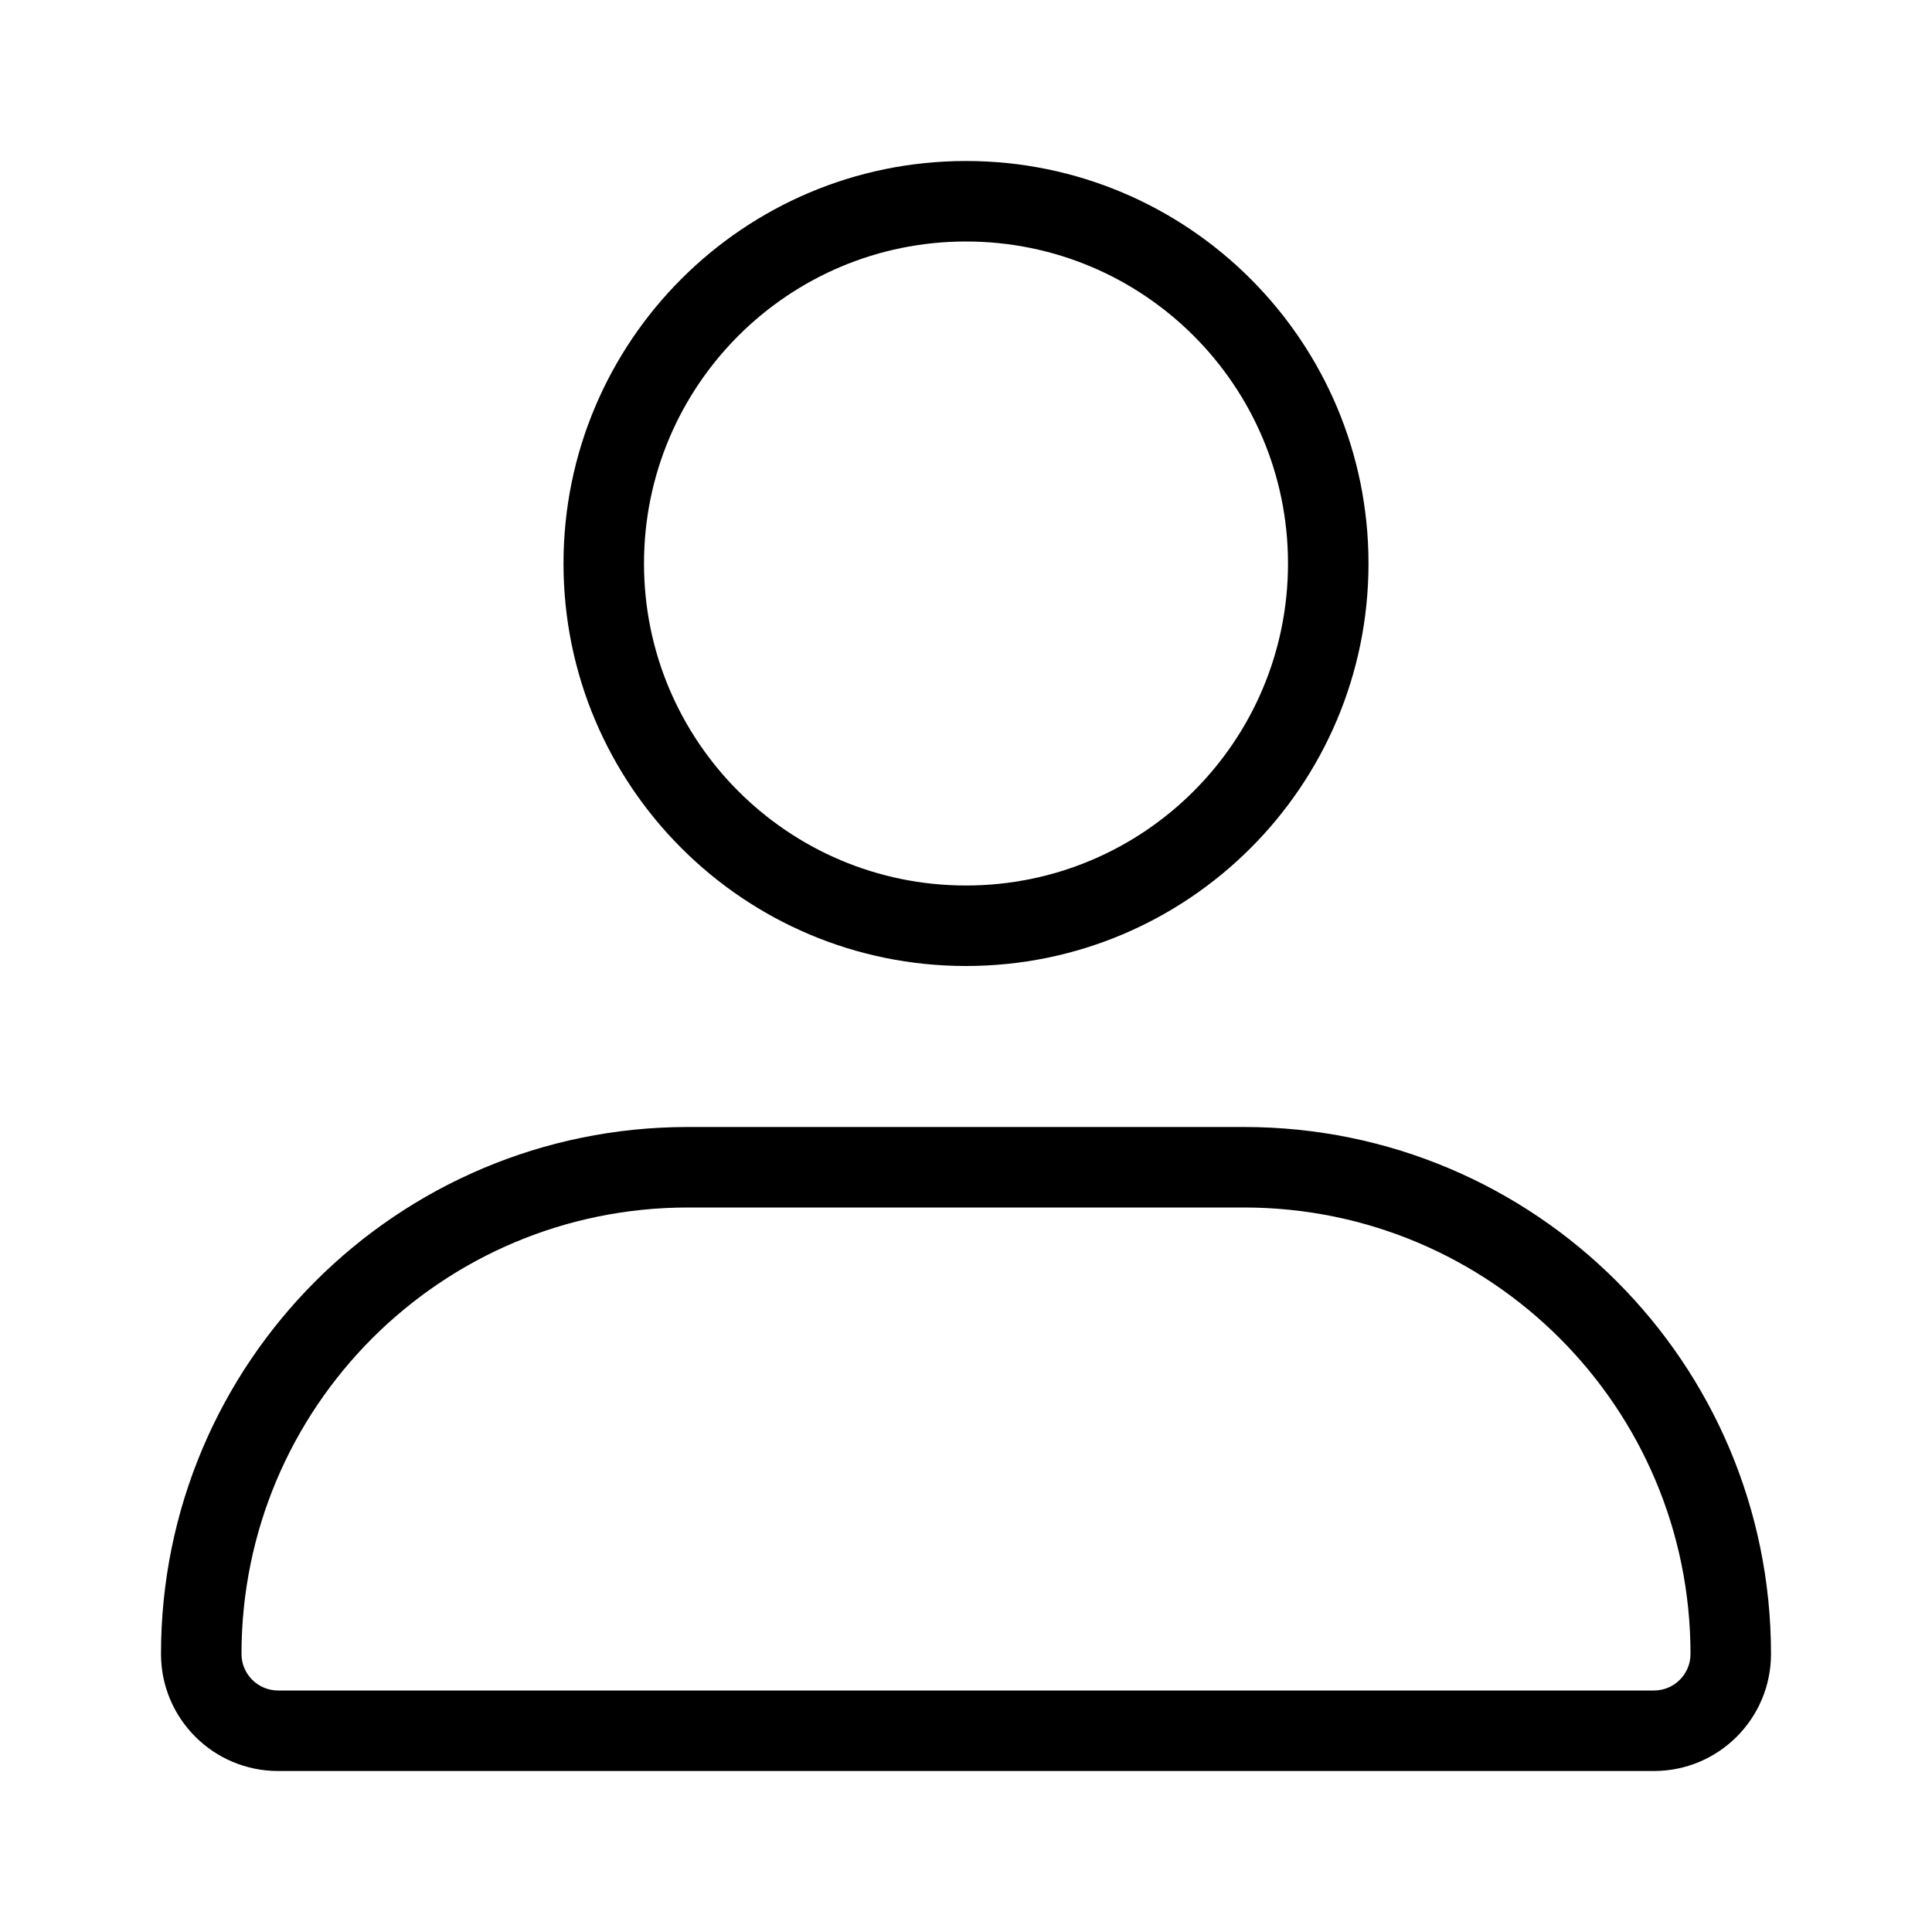
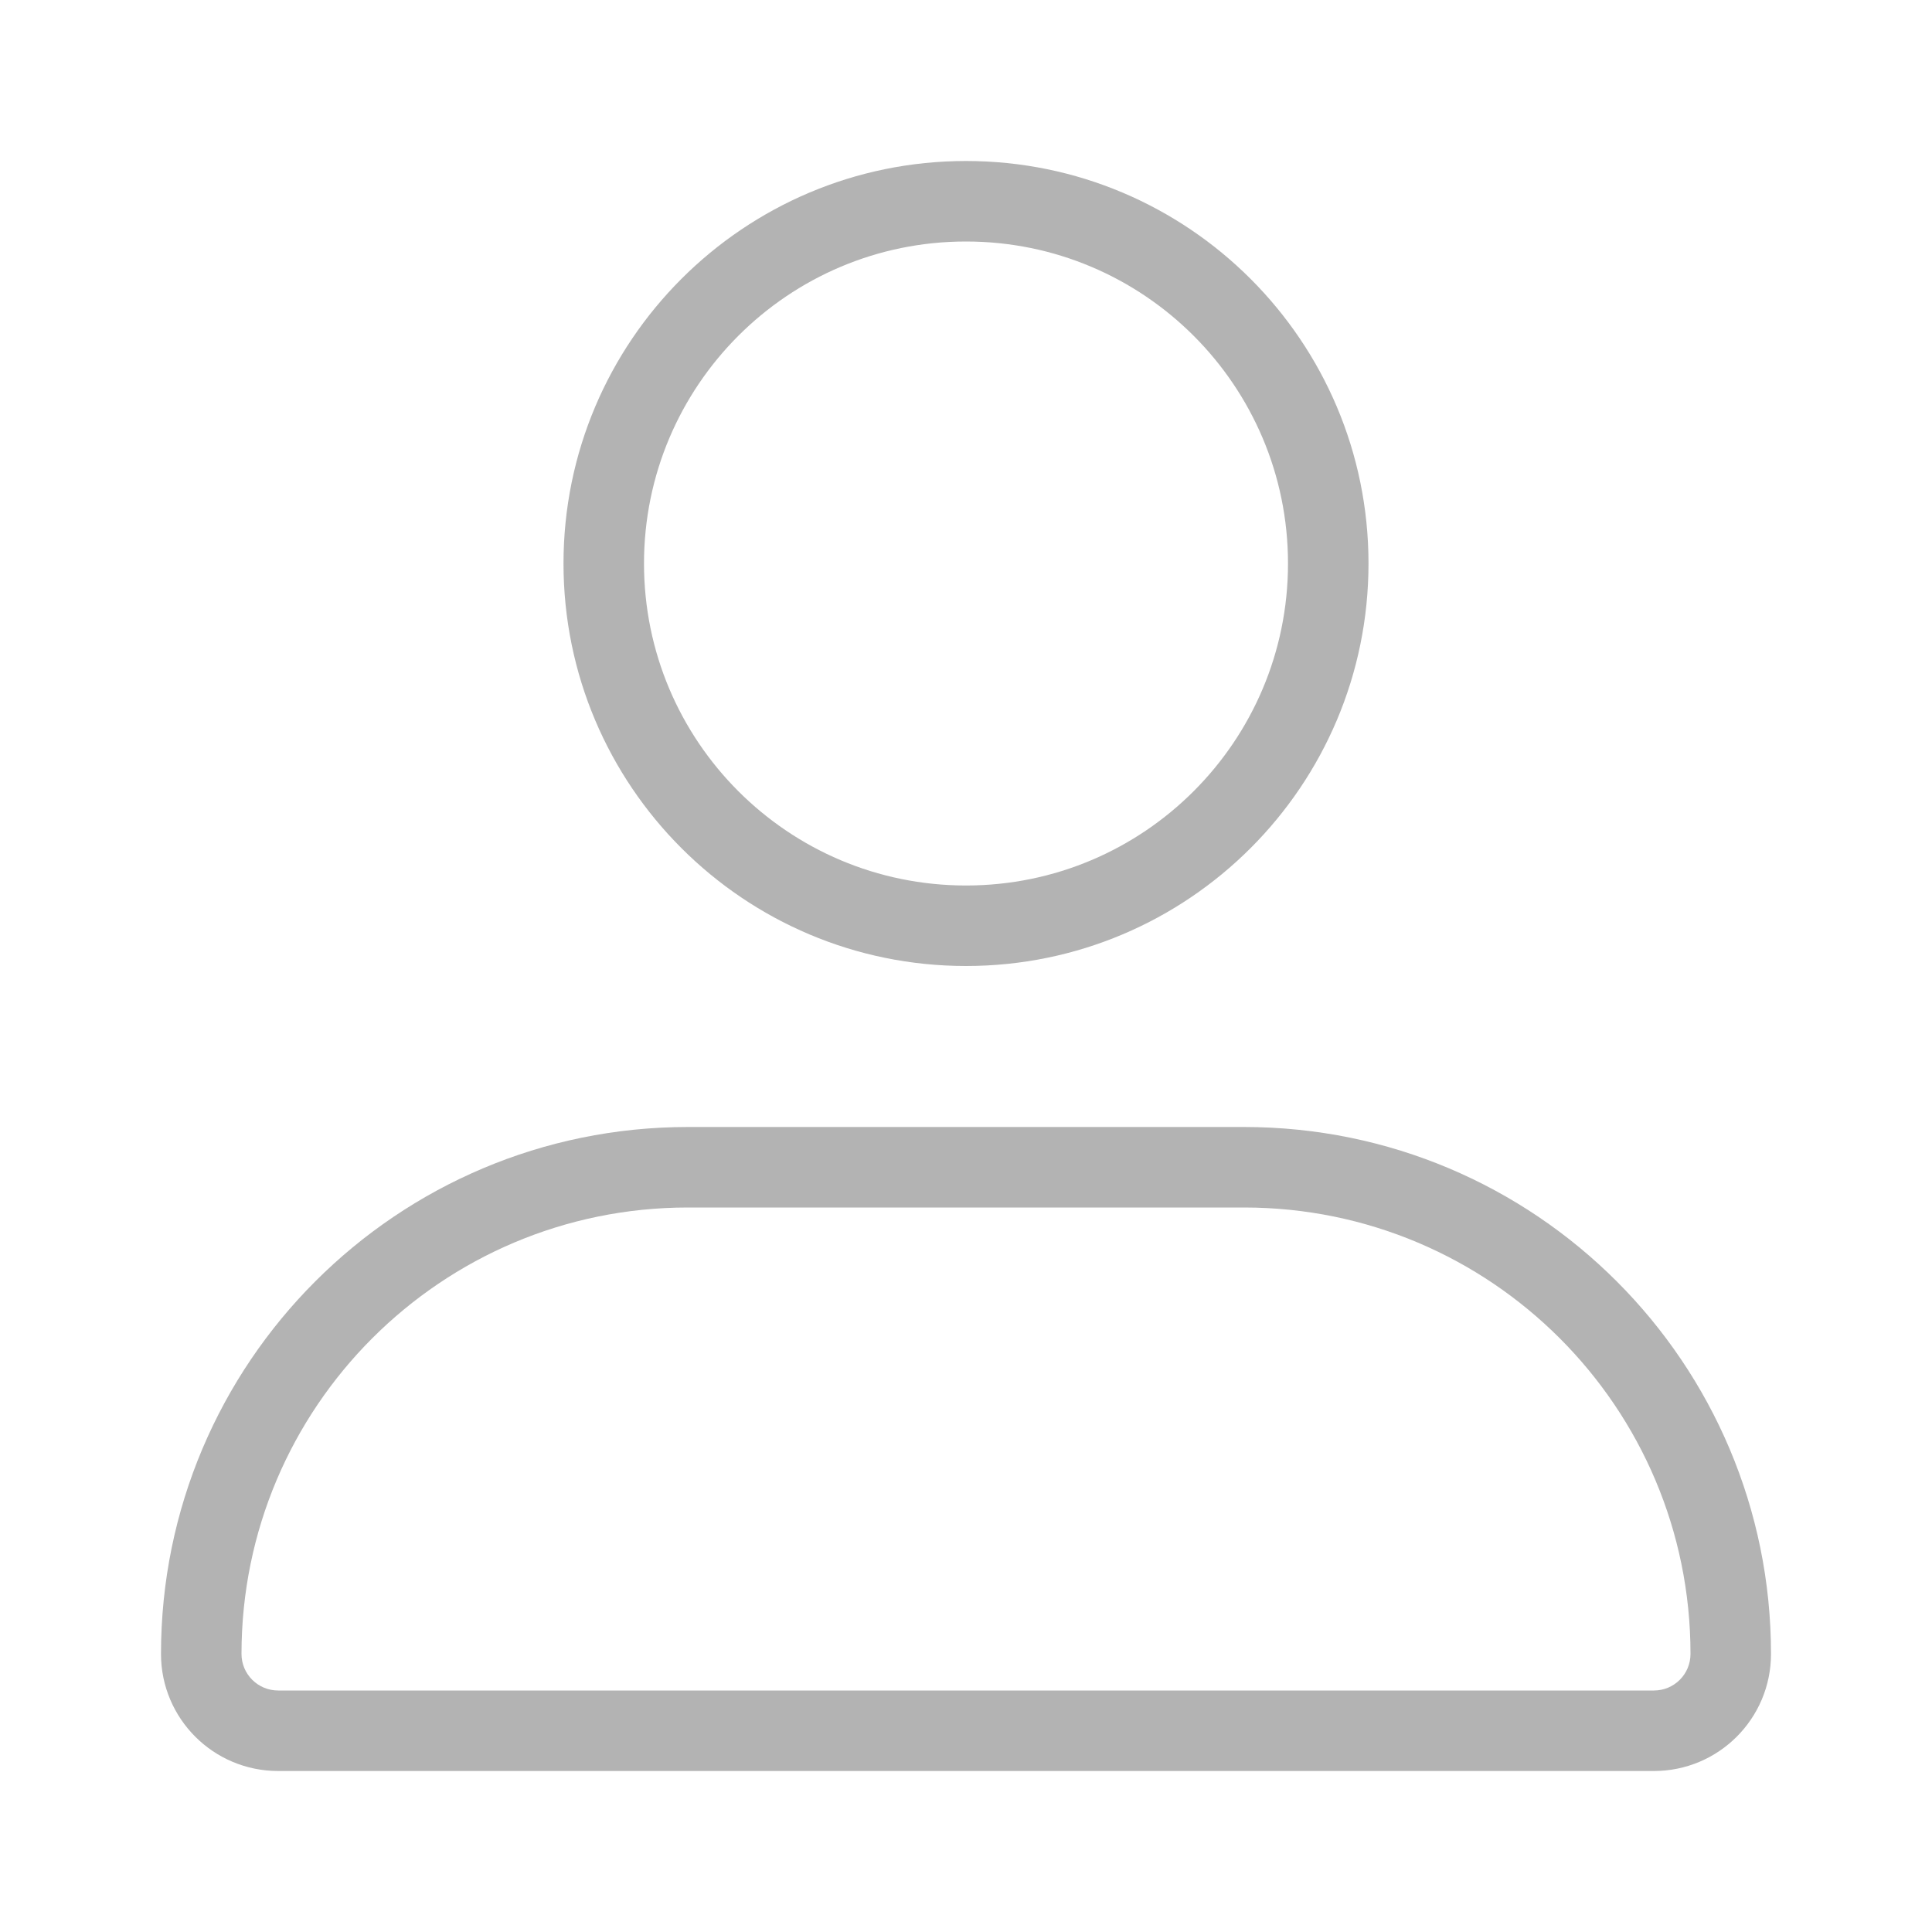
<svg xmlns="http://www.w3.org/2000/svg" width="24" height="24" viewBox="0 0 24 24" fill="none">
-   <path fill-rule="evenodd" clip-rule="evenodd" d="M12 11C14.209 11 16 9.209 16 7C16 4.791 14.209 3 12 3C9.791 3 8 4.791 8 7C8 9.209 9.791 11 12 11ZM8.545 15C5.483 15 3 17.483 3 20.546C3 20.797 3.204 21 3.455 21H20.546C20.797 21 21 20.797 21 20.546C21 17.483 18.517 15 15.454 15H8.545ZM17 7C17 9.761 14.761 12 12 12C9.239 12 7 9.761 7 7C7 4.239 9.239 2 12 2C14.761 2 17 4.239 17 7ZM8.545 14C4.931 14 2 16.93 2 20.546C2 21.349 2.651 22 3.455 22H20.546C21.349 22 22 21.349 22 20.546C22 16.93 19.07 14 15.454 14H8.545Z" fill="black" />
+   <path d="M17 7C17 9.761 14.761 12 12 12C9.239 12 7 9.761 7 7C7 4.239 9.239 2 12 2C14.761 2 17 4.239 17 7ZM16 7C16 4.791 14.209 3 12 3C9.791 3 8 4.791 8 7C8 9.209 9.791 11 12 11C14.209 11 16 9.209 16 7Z" fill="#B3B3B3" />
+   <path d="M8.545 14C4.931 14 2 16.93 2 20.546C2 21.349 2.651 22 3.455 22H20.546C21.349 22 22 21.349 22 20.546C22 16.93 19.07 14 15.454 14H8.545ZM3 20.546C3 17.483 5.483 15 8.545 15H15.454C18.517 15 21 17.483 21 20.546C21 20.797 20.797 21 20.546 21H3.455C3.204 21 3 20.797 3 20.546Z" fill="#B3B3B3" />
</svg>
